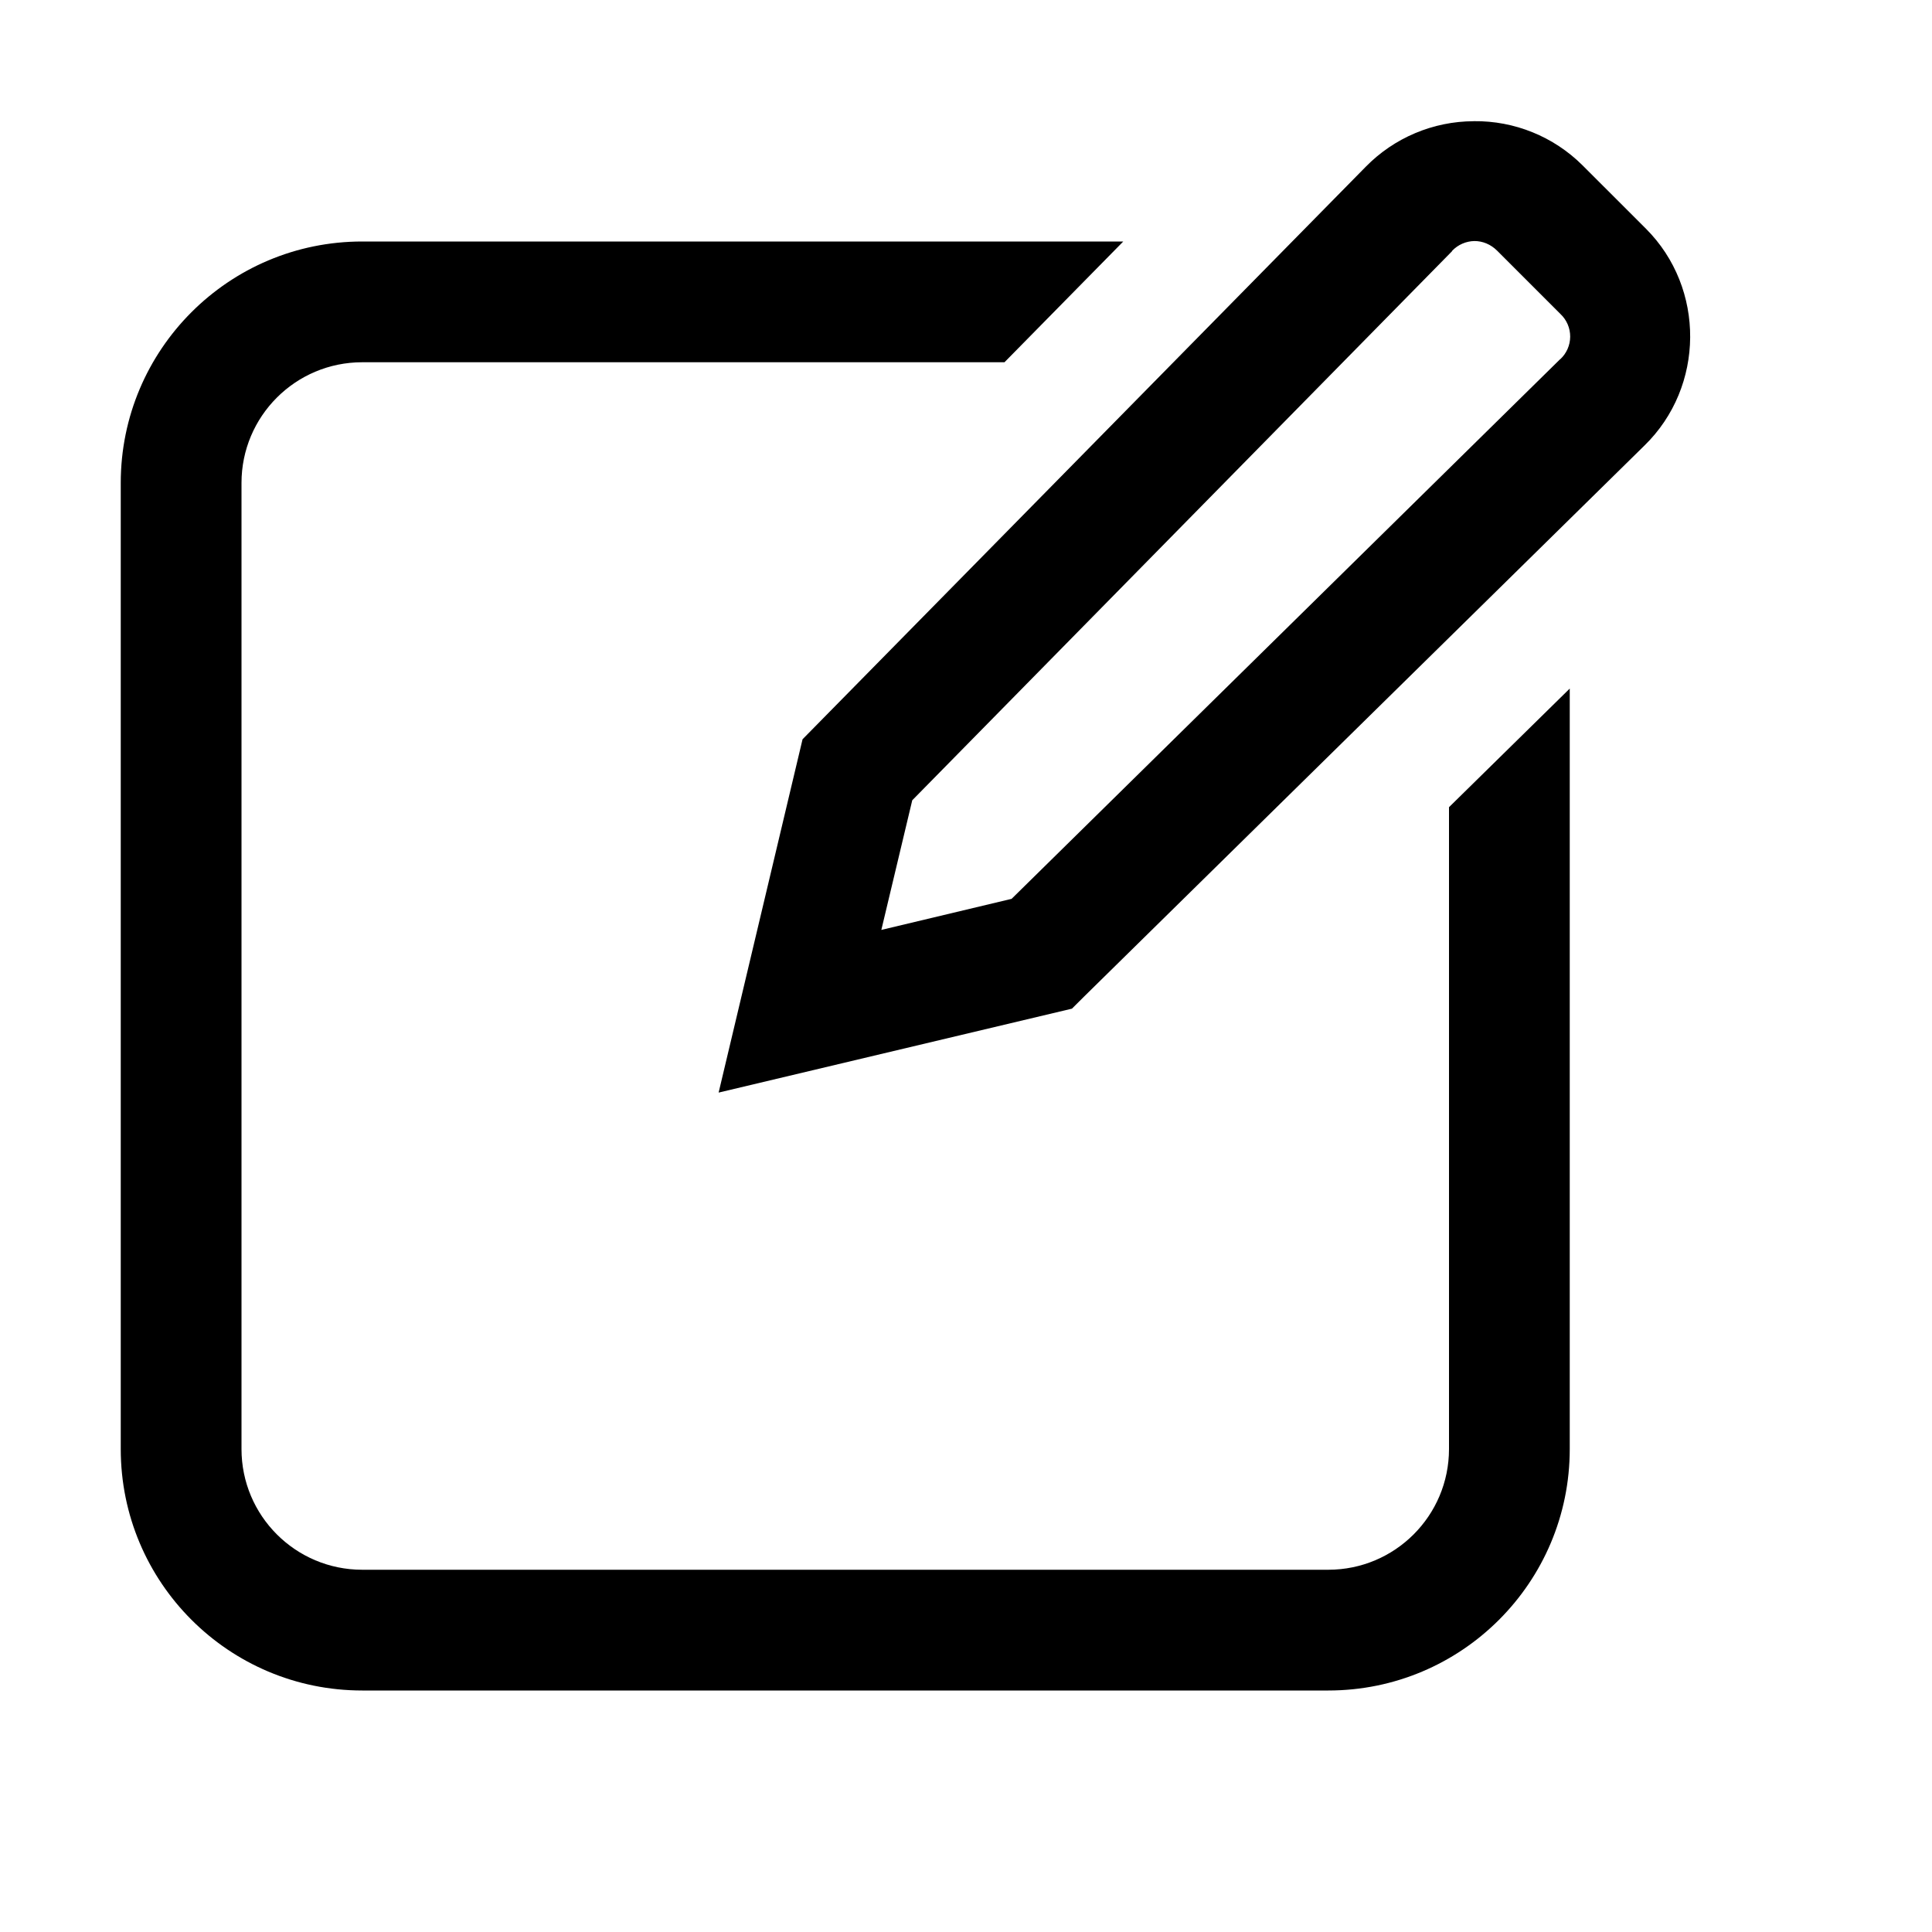
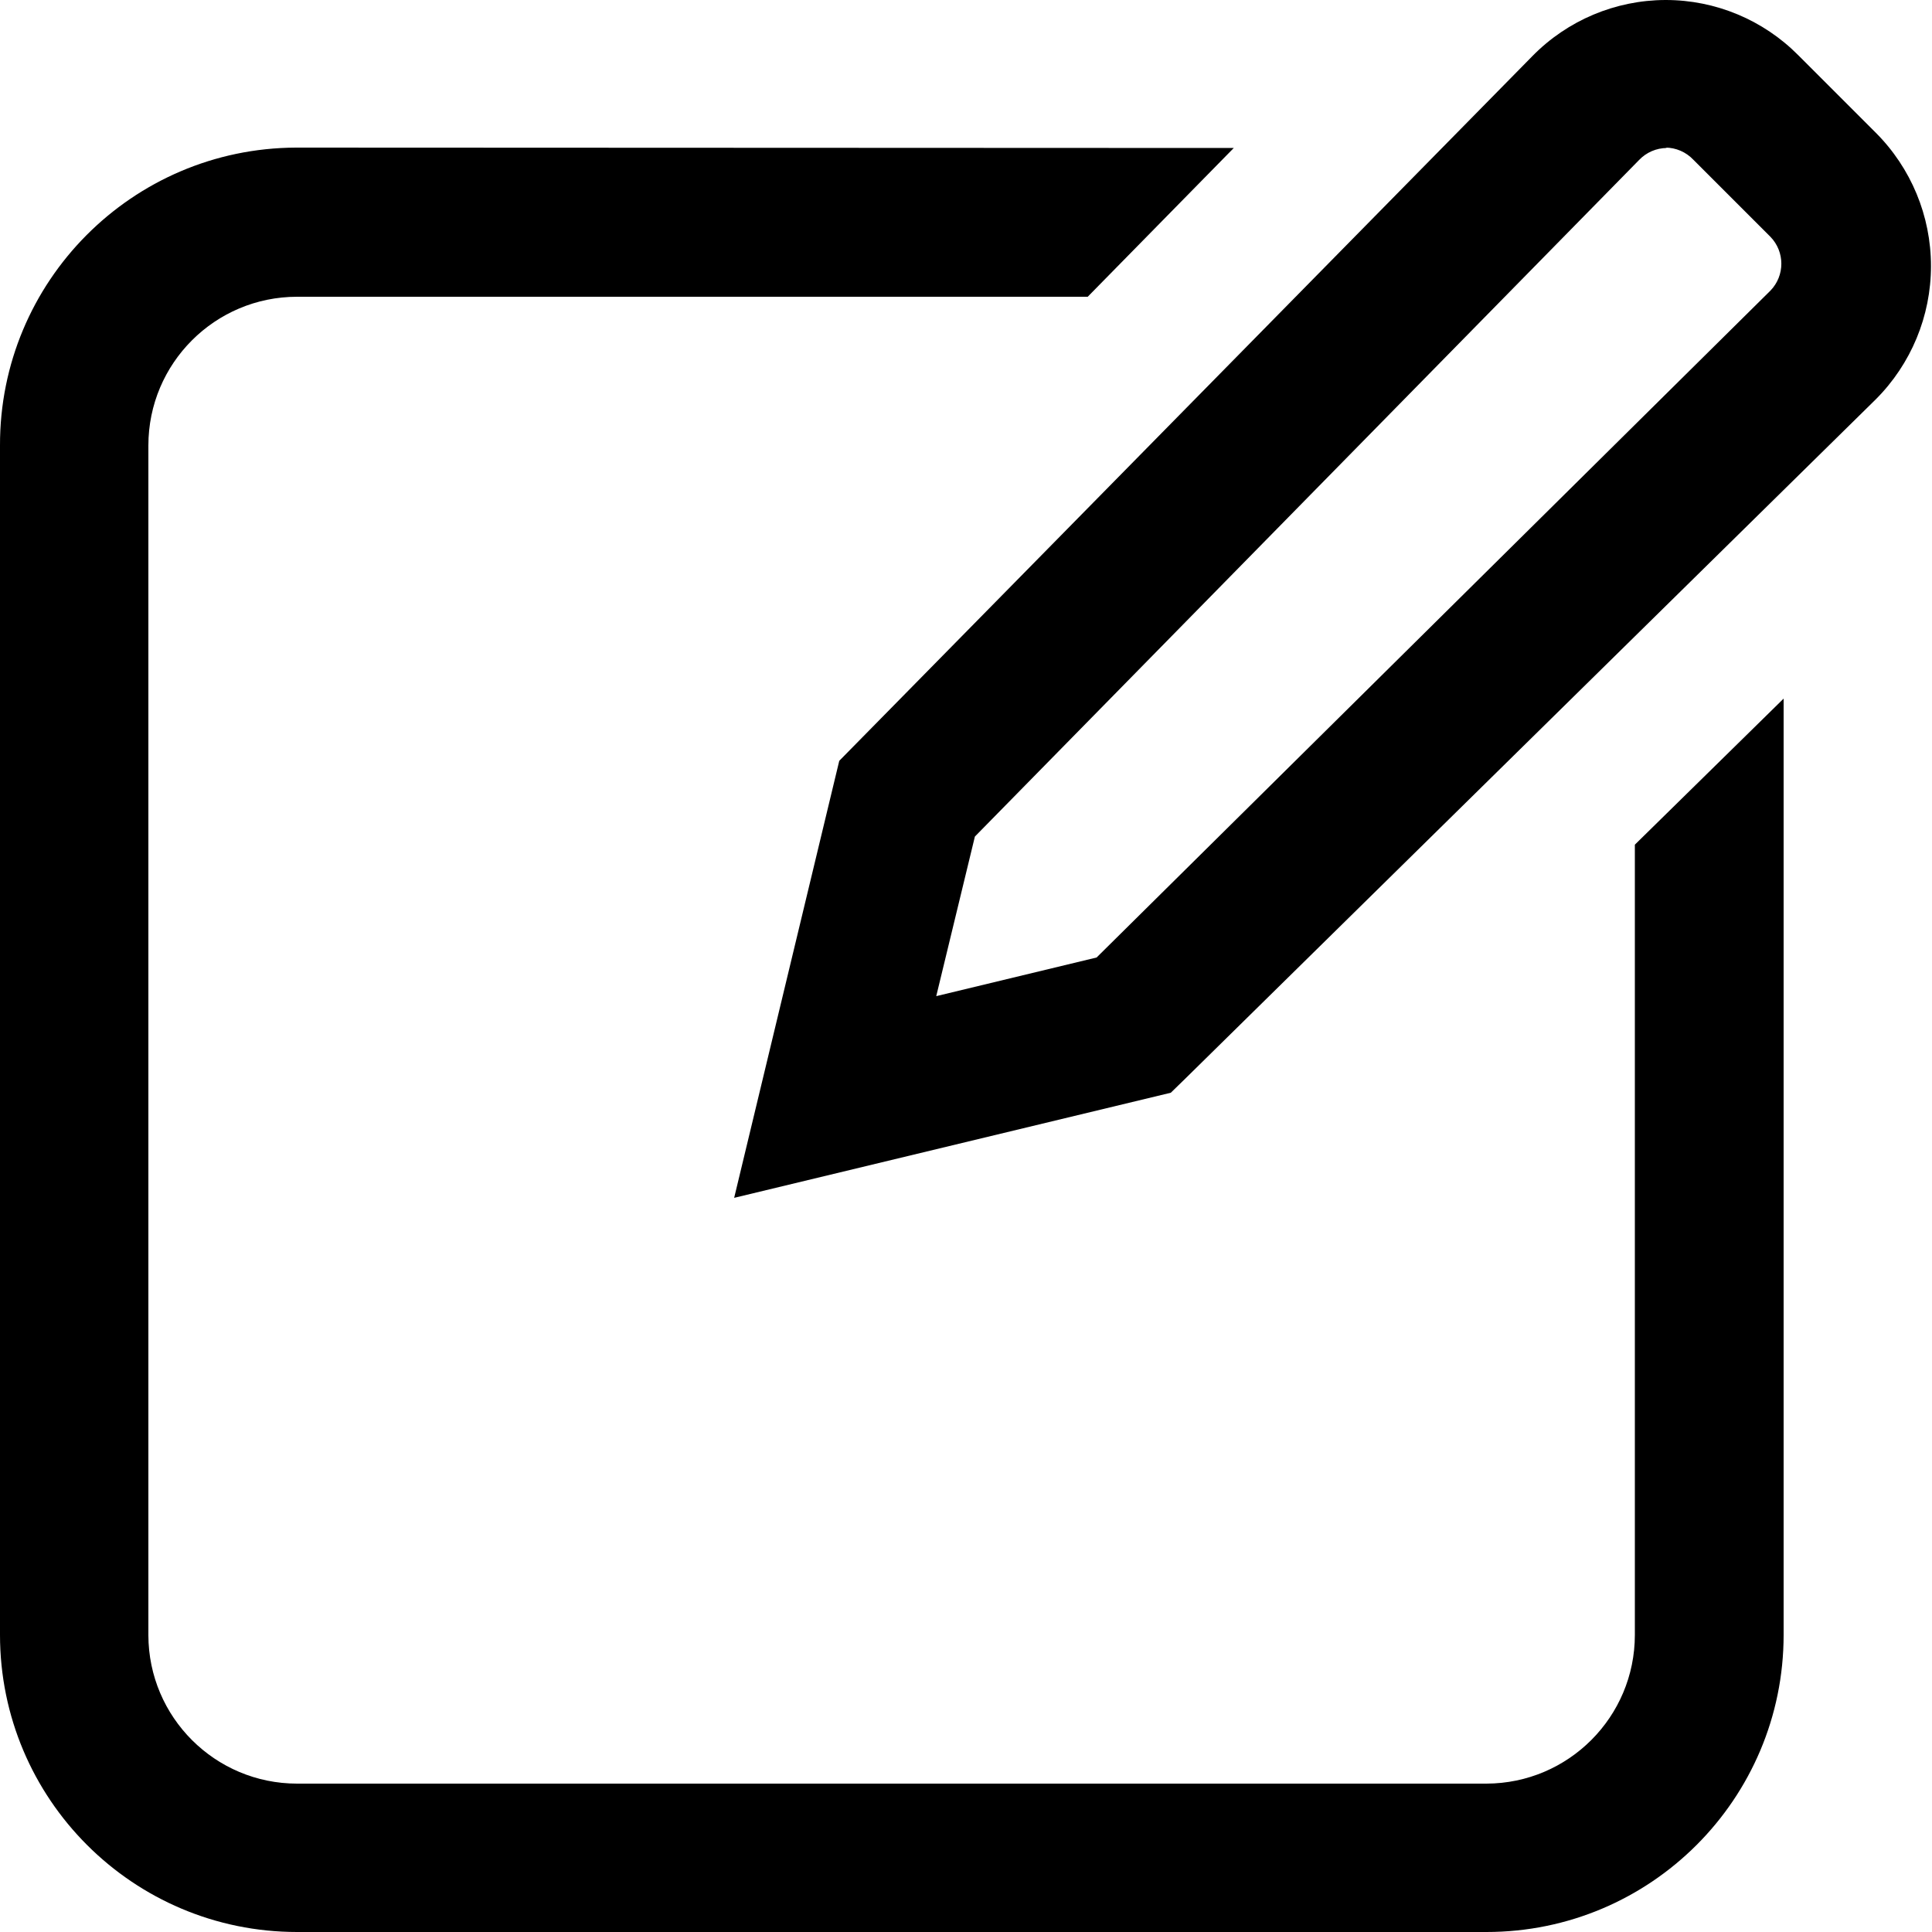
<svg xmlns="http://www.w3.org/2000/svg" viewBox="0 0 50 50">
-   <path d="M38.14 3.137a3.93 3.93 0 0 0-2.796 1.18L20.77 19.132l-2.172 9.144 9.144-2.172.305-.304 14.512-14.27c1.562-1.523 1.578-4.07.039-5.61l-1.645-1.644a3.922 3.922 0 0 0-2.812-1.14zm.02 3.101c.207 0 .418.082.586.25l1.64 1.64a.8.8 0 0 1-.007 1.169h-.004L26.18 23.262l-3.371.804.8-3.355L37.58 6.5v-.008a.817.817 0 0 1 .581-.254zM9.375 6.25a6.248 6.248 0 0 0-6.25 6.25v25a6.248 6.248 0 0 0 6.25 6.25h25a6.248 6.248 0 0 0 6.25-6.25V17.82L37.5 20.89V37.5a3.124 3.124 0 0 1-3.125 3.125h-25A3.124 3.124 0 0 1 6.25 37.5v-25a3.124 3.124 0 0 1 3.125-3.125h16.621L29.07 6.25z" />
+   <path d="M43.1 0a4.84 4.84 0 0 0-3.44 1.45L21.72 19.69 19 31l11.3-2.72.38-.37 17.86-17.57a4.88 4.88 0 0 0 0-6.91l-2-2A4.83 4.83 0 0 0 43.11 0zm0 3.82a1 1 0 0 1 .72.31l2 2a1 1 0 0 1 0 1.39L28.38 24.78l-4.15 1 1-4.13L42.42 4.14a1 1 0 0 1 .72-.31zm-35.44 0A7.69 7.69 0 0 0 0 11.53v30.78A7.69 7.69 0 0 0 7.69 50h30.78a7.69 7.69 0 0 0 7.69-7.69V18.08l-3.85 3.78v20.45a3.85 3.85 0 0 1-3.84 3.85H7.69a3.85 3.85 0 0 1-3.85-3.84V11.53a3.85 3.85 0 0 1 3.85-3.85h20.46l3.78-3.85z" />
</svg>
